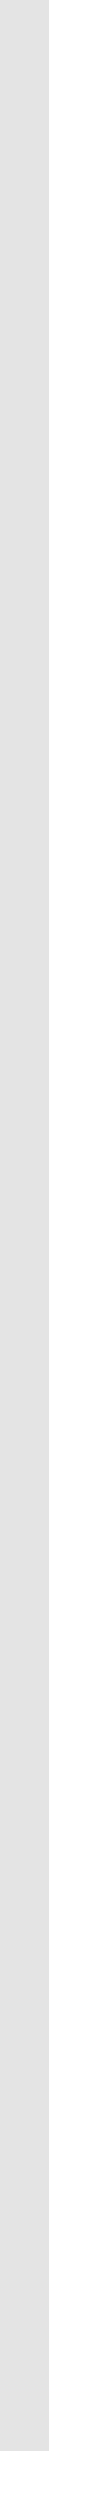
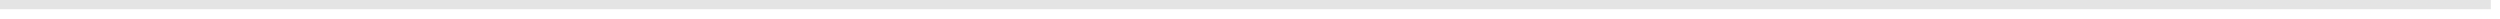
- <svg xmlns="http://www.w3.org/2000/svg" version="1.1" width="2px" height="51px">
-   <g transform="matrix(1 0 0 1 -1265 -694 )">
-     <path d="M 1265.5 694  L 1265.5 744  " stroke-width="1" stroke="#e4e4e4" fill="none" />
+ <svg xmlns="http://www.w3.org/2000/svg" version="1.1" width="271px" height="2px">
+   <g transform="matrix(1 0 0 1 -1130 -693 )">
+     <path d="M 1130 693.5  L 1400 693.5  " stroke-width="1" stroke="#e4e4e4" fill="none" />
  </g>
</svg>
